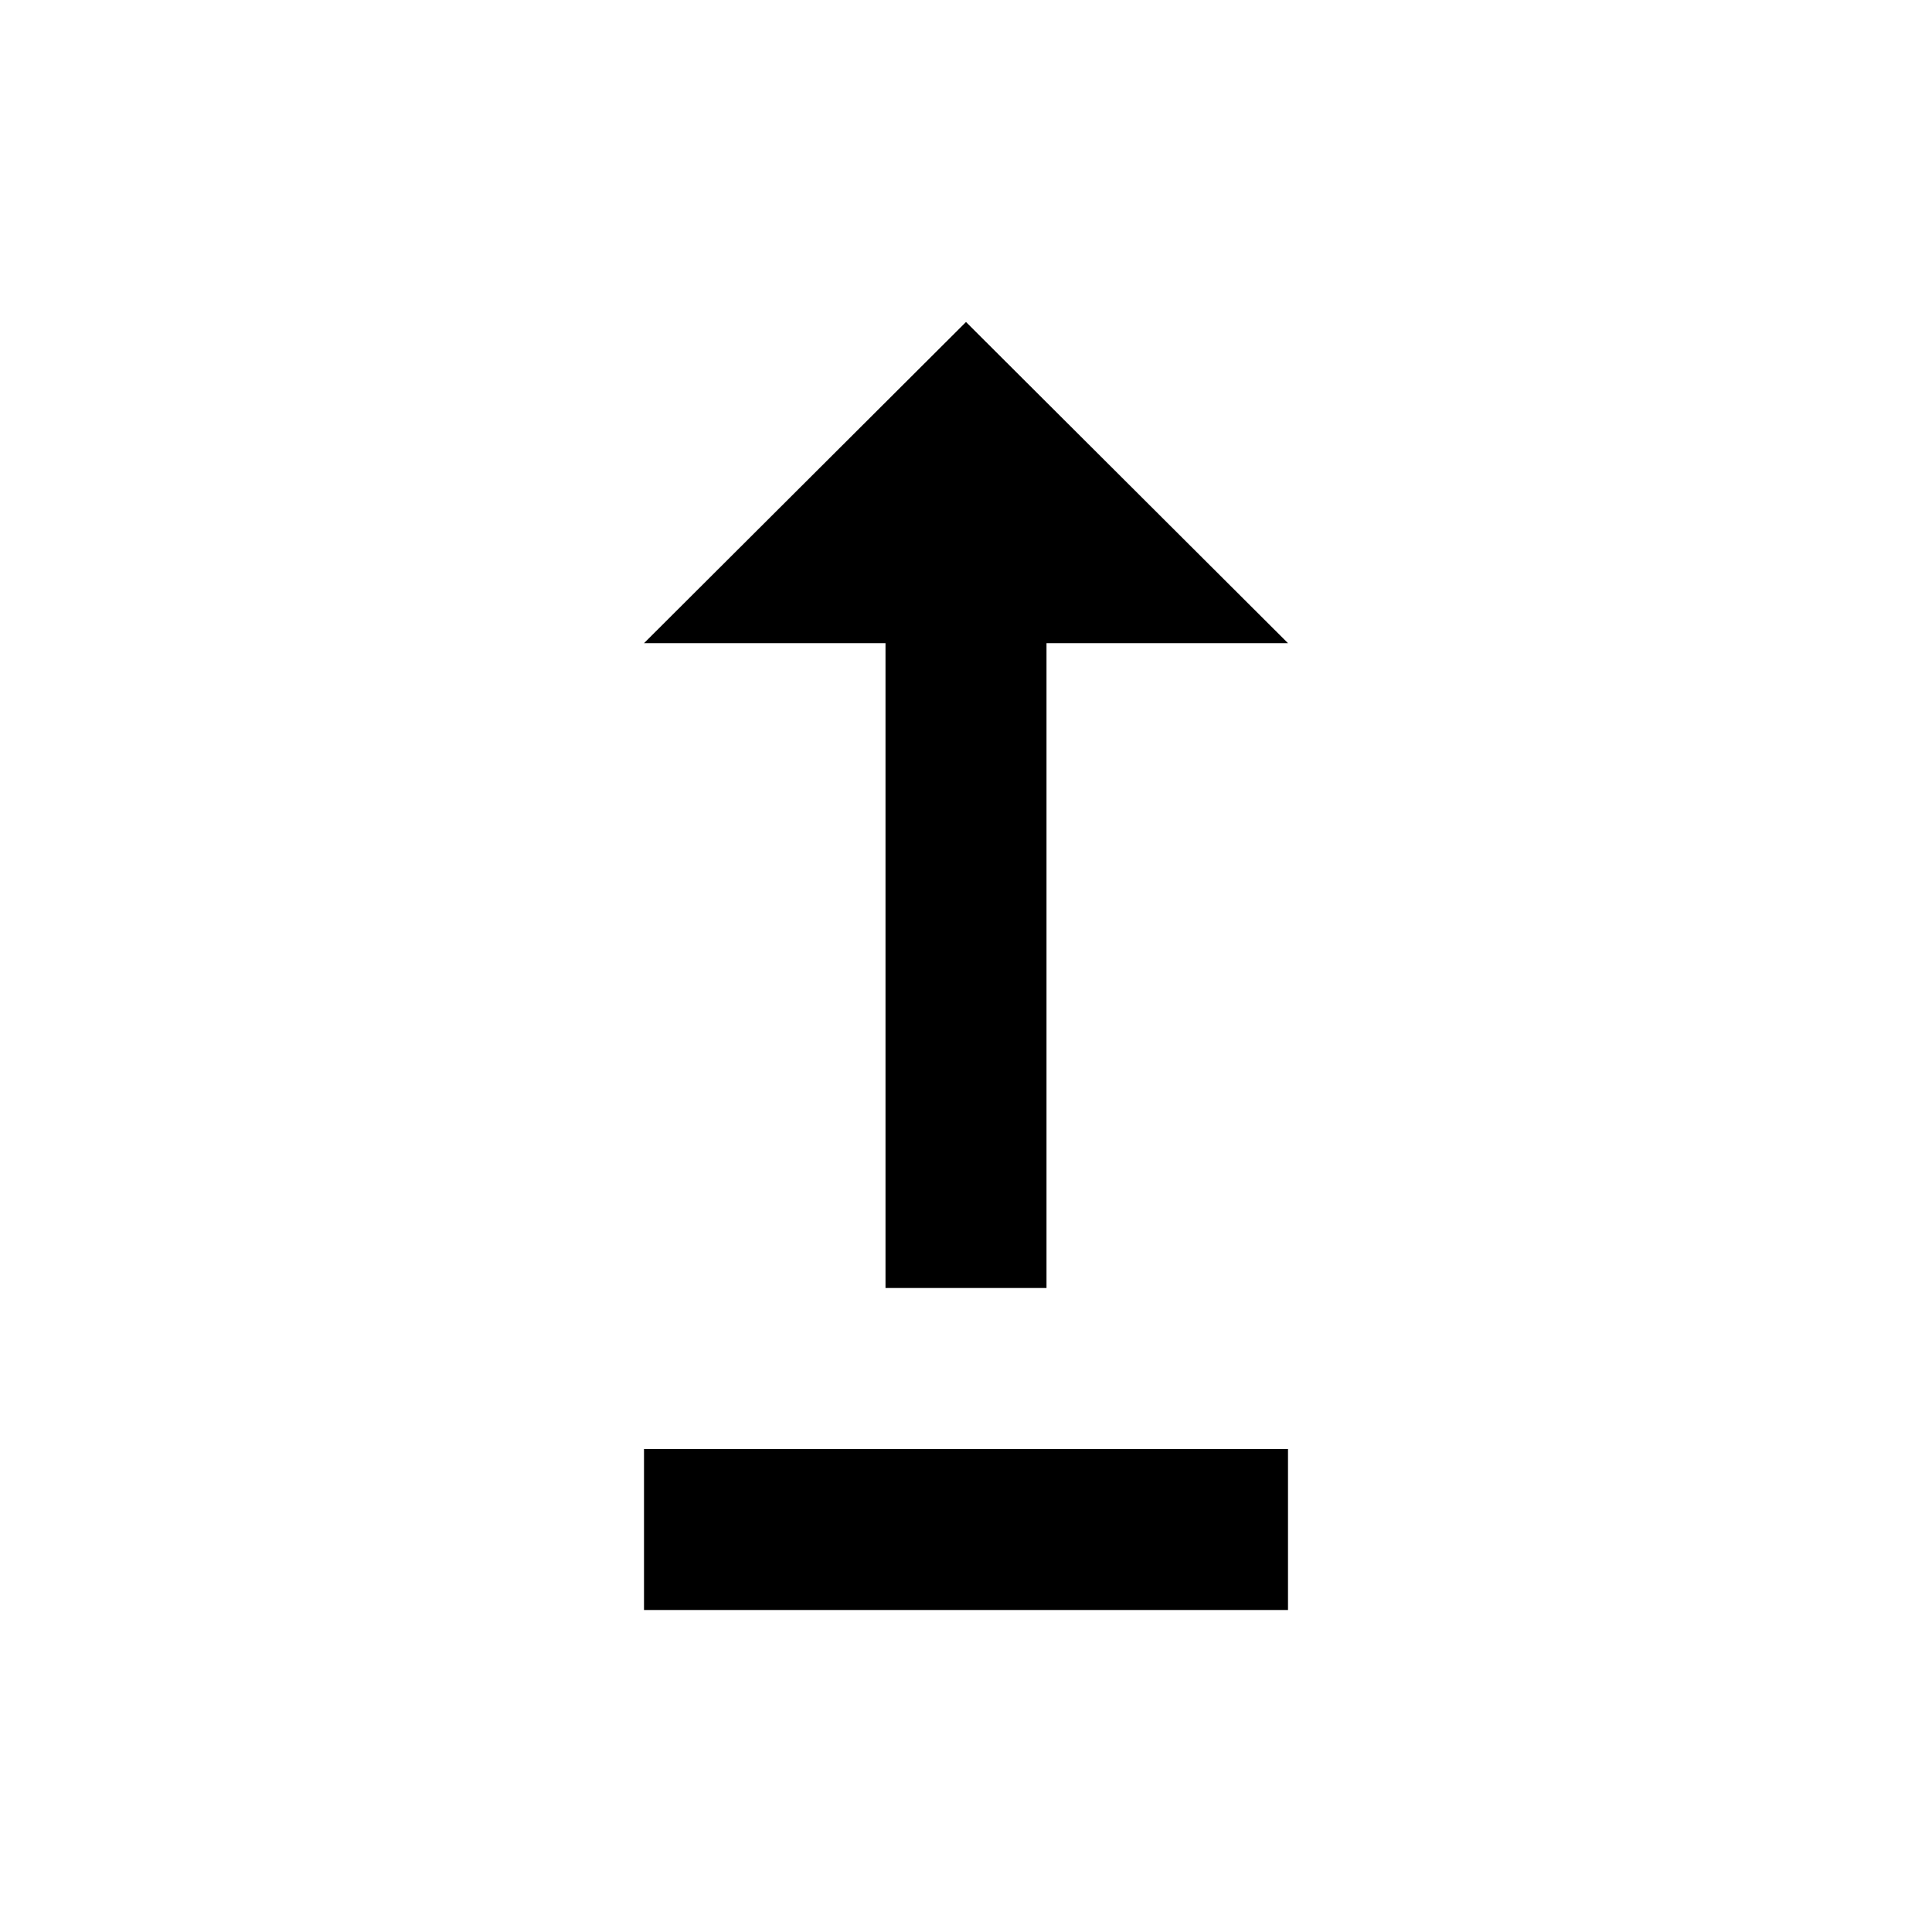
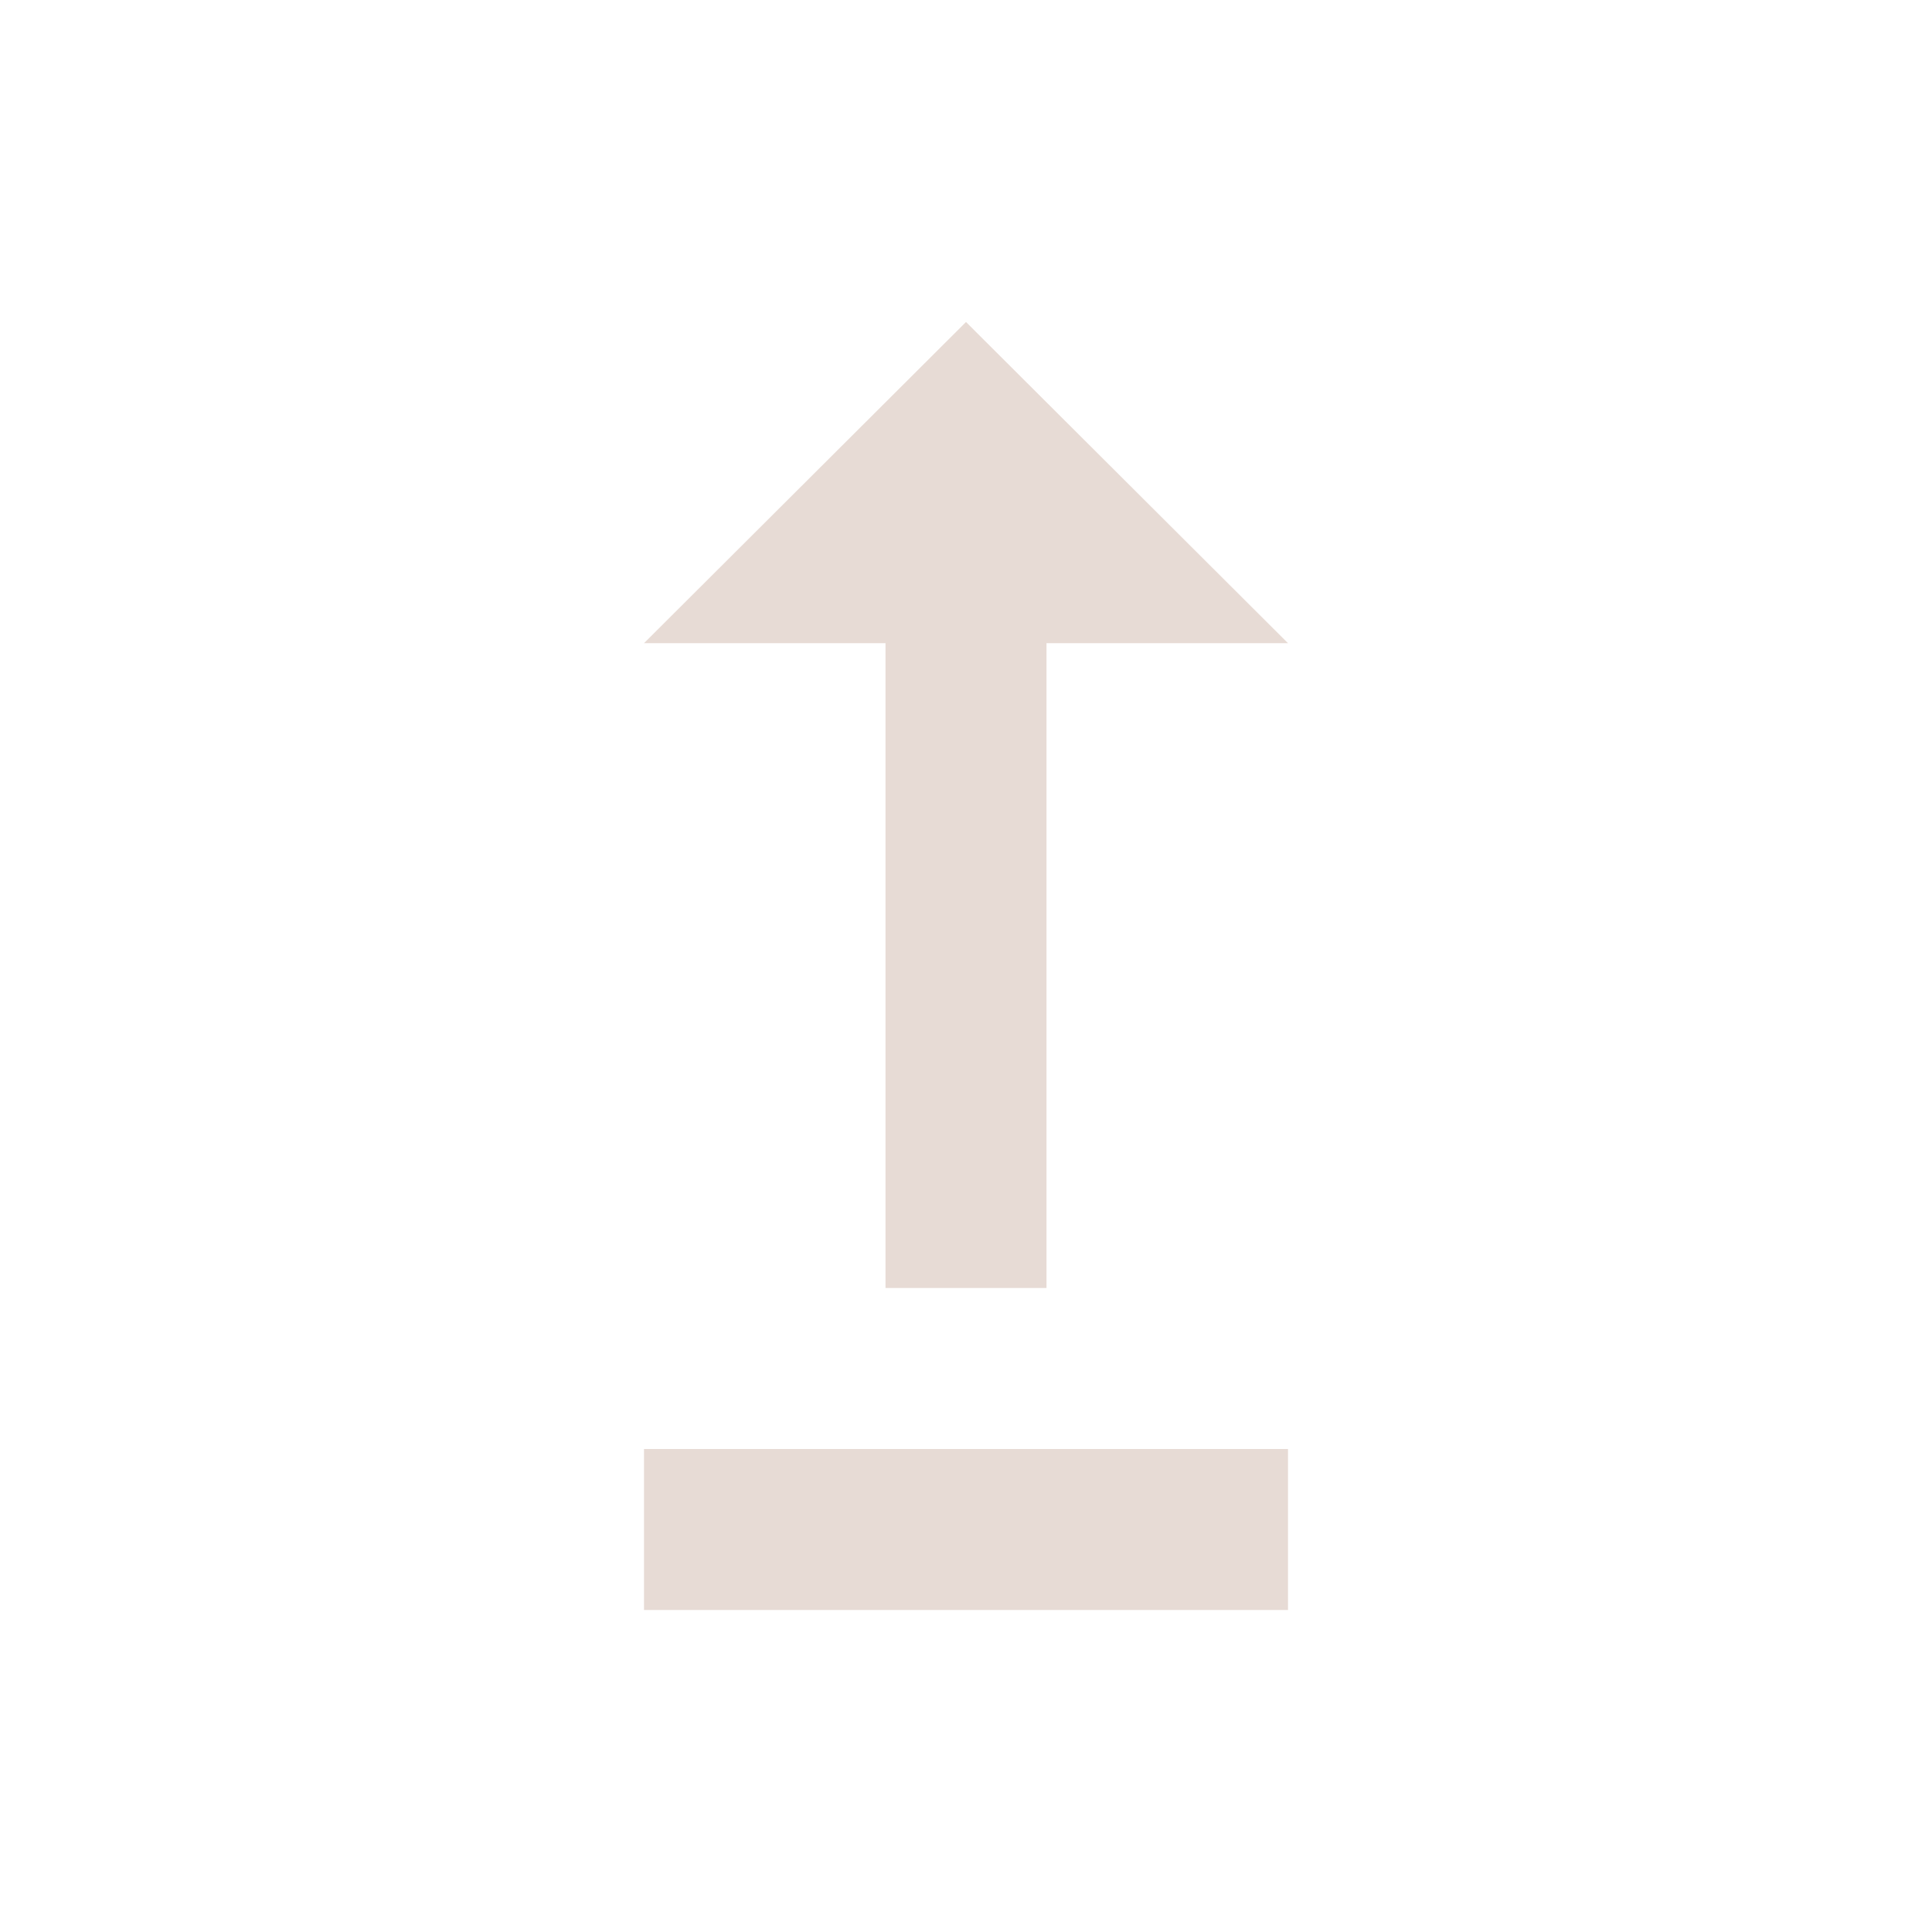
<svg xmlns="http://www.w3.org/2000/svg" enable-background="new 0 0 24 24" height="24" viewBox="0 0 24 24" width="24">
  <g>
    <rect fill="none" height="24" width="24" />
-     <path d="M16,18v2H8v-2H16z M11,7.99V16h2V7.99h3L12,4L8,7.99H11z" />
+     <path fill="hsl(22, 28%, 87%)" d="M16,18v2H8v-2H16z M11,7.99V16h2V7.99h3L12,4L8,7.99H11z" />
  </g>
</svg>
